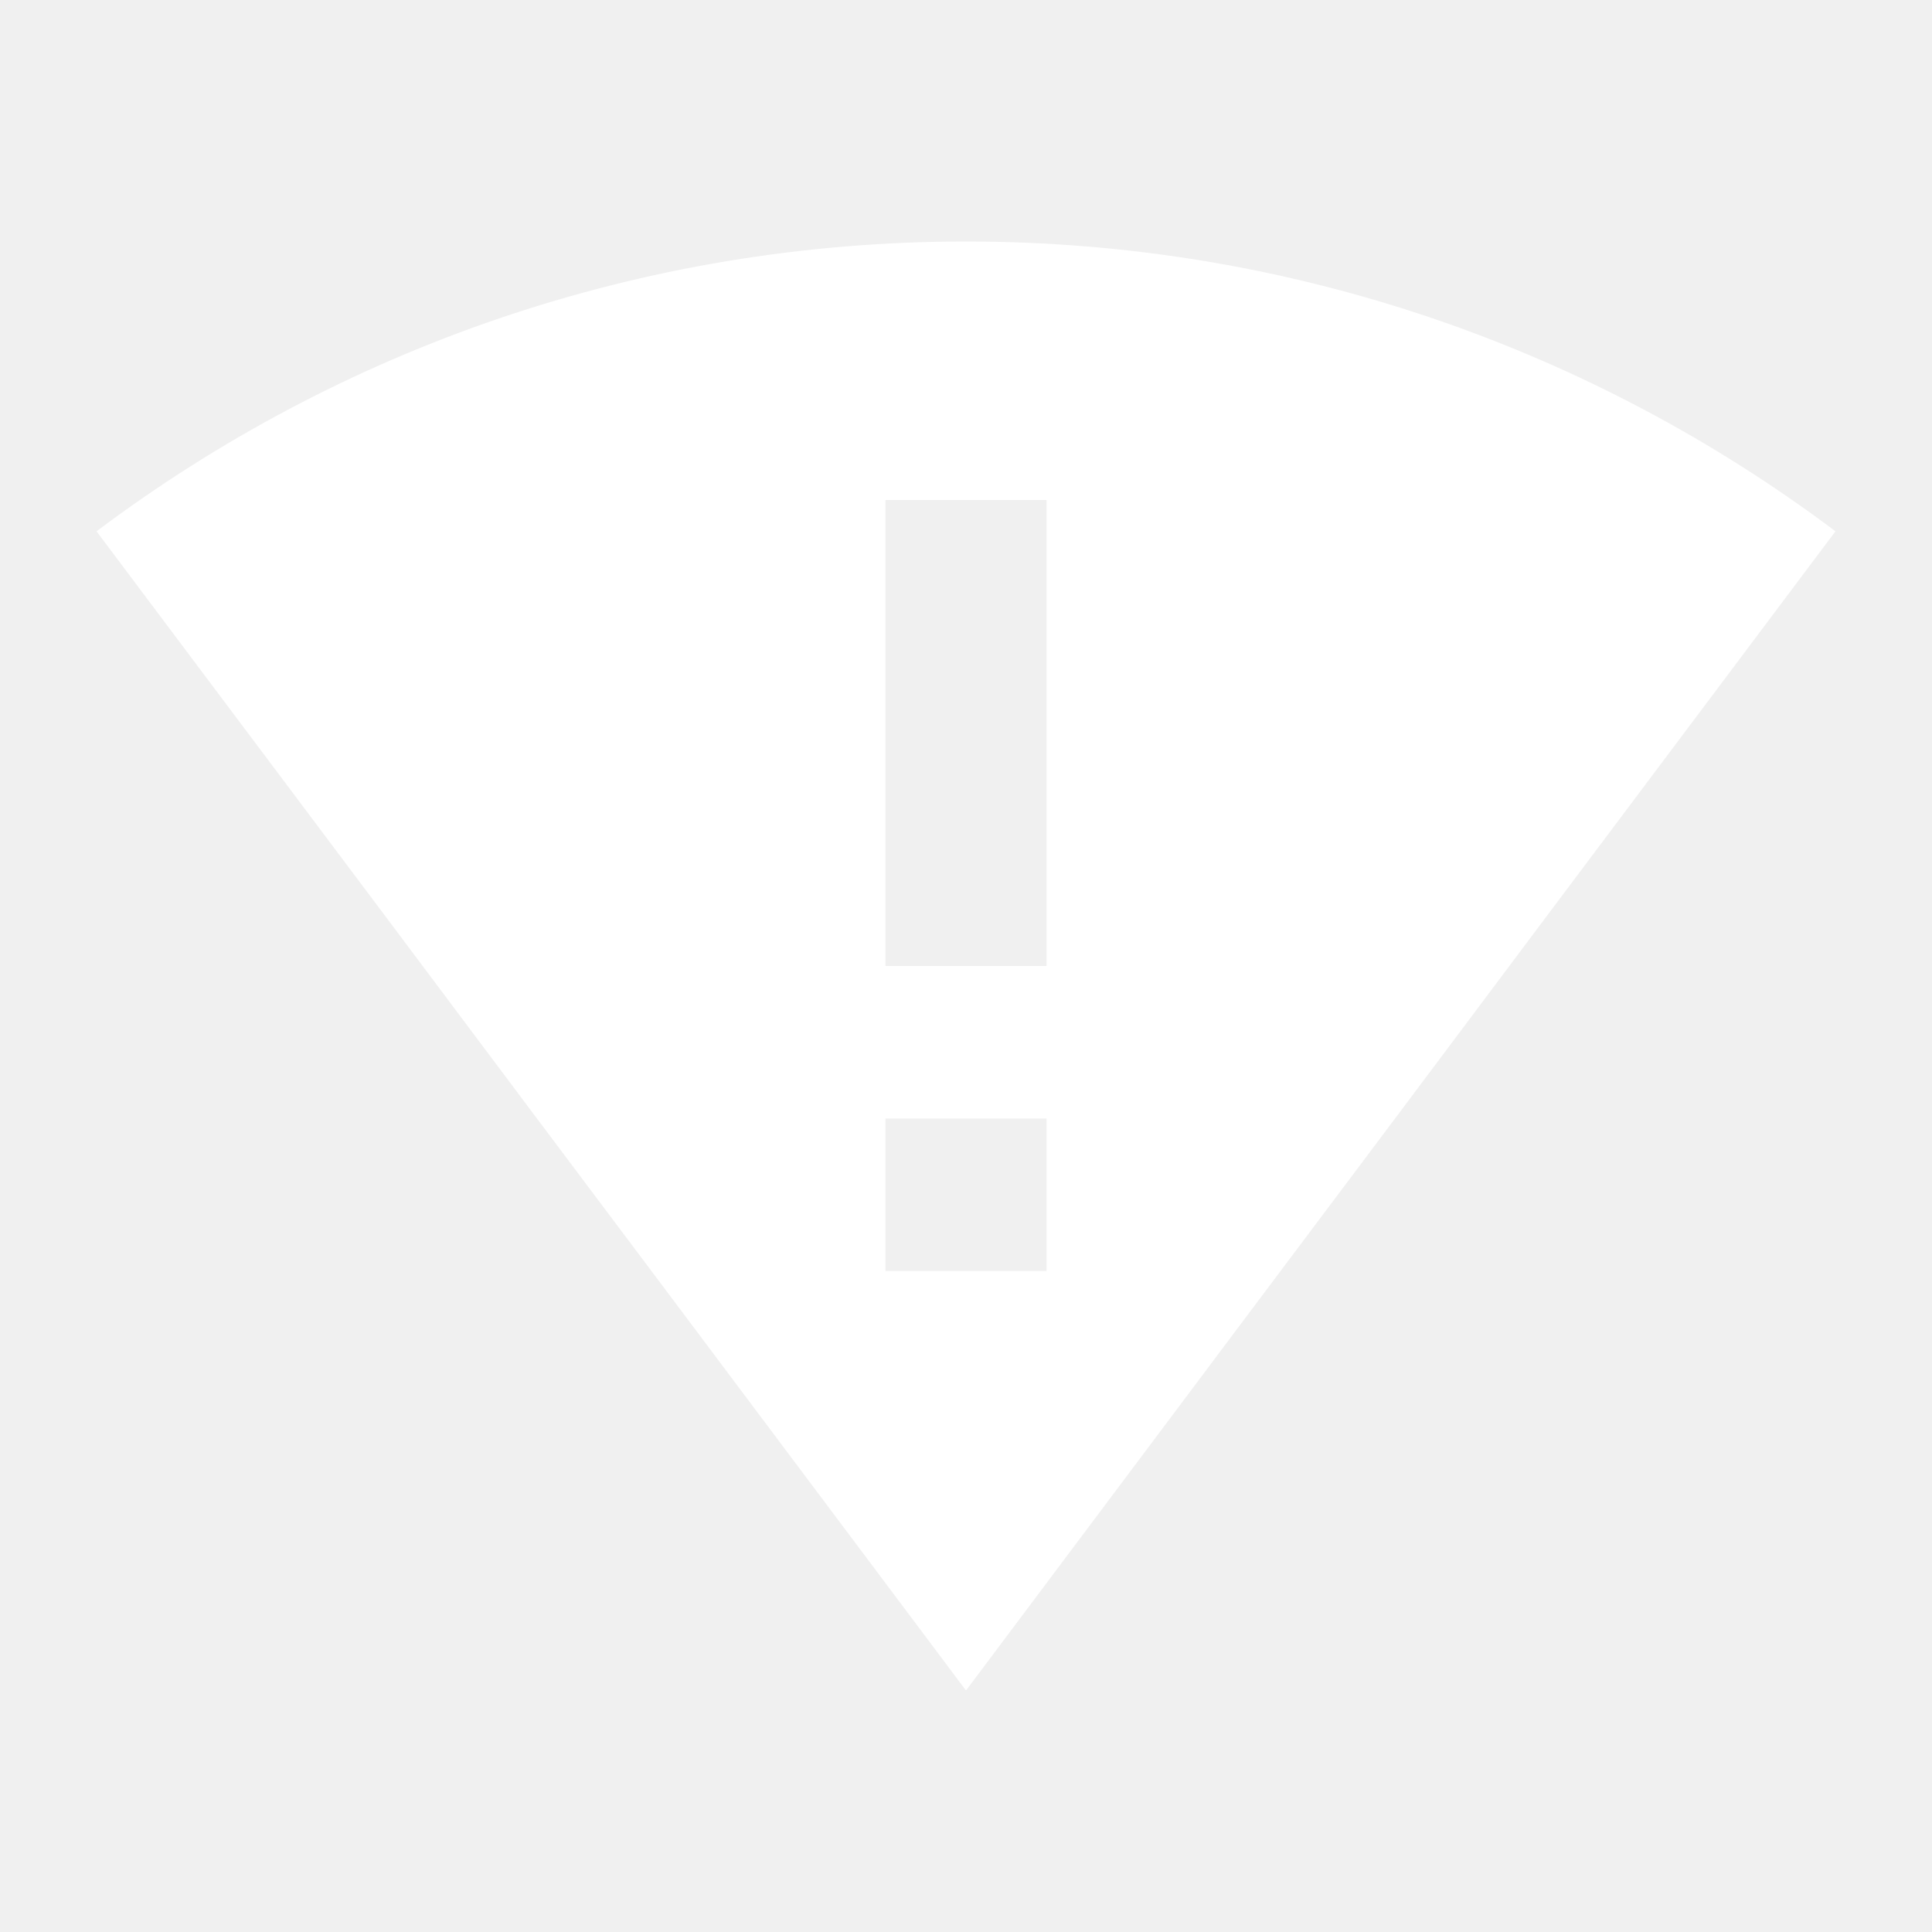
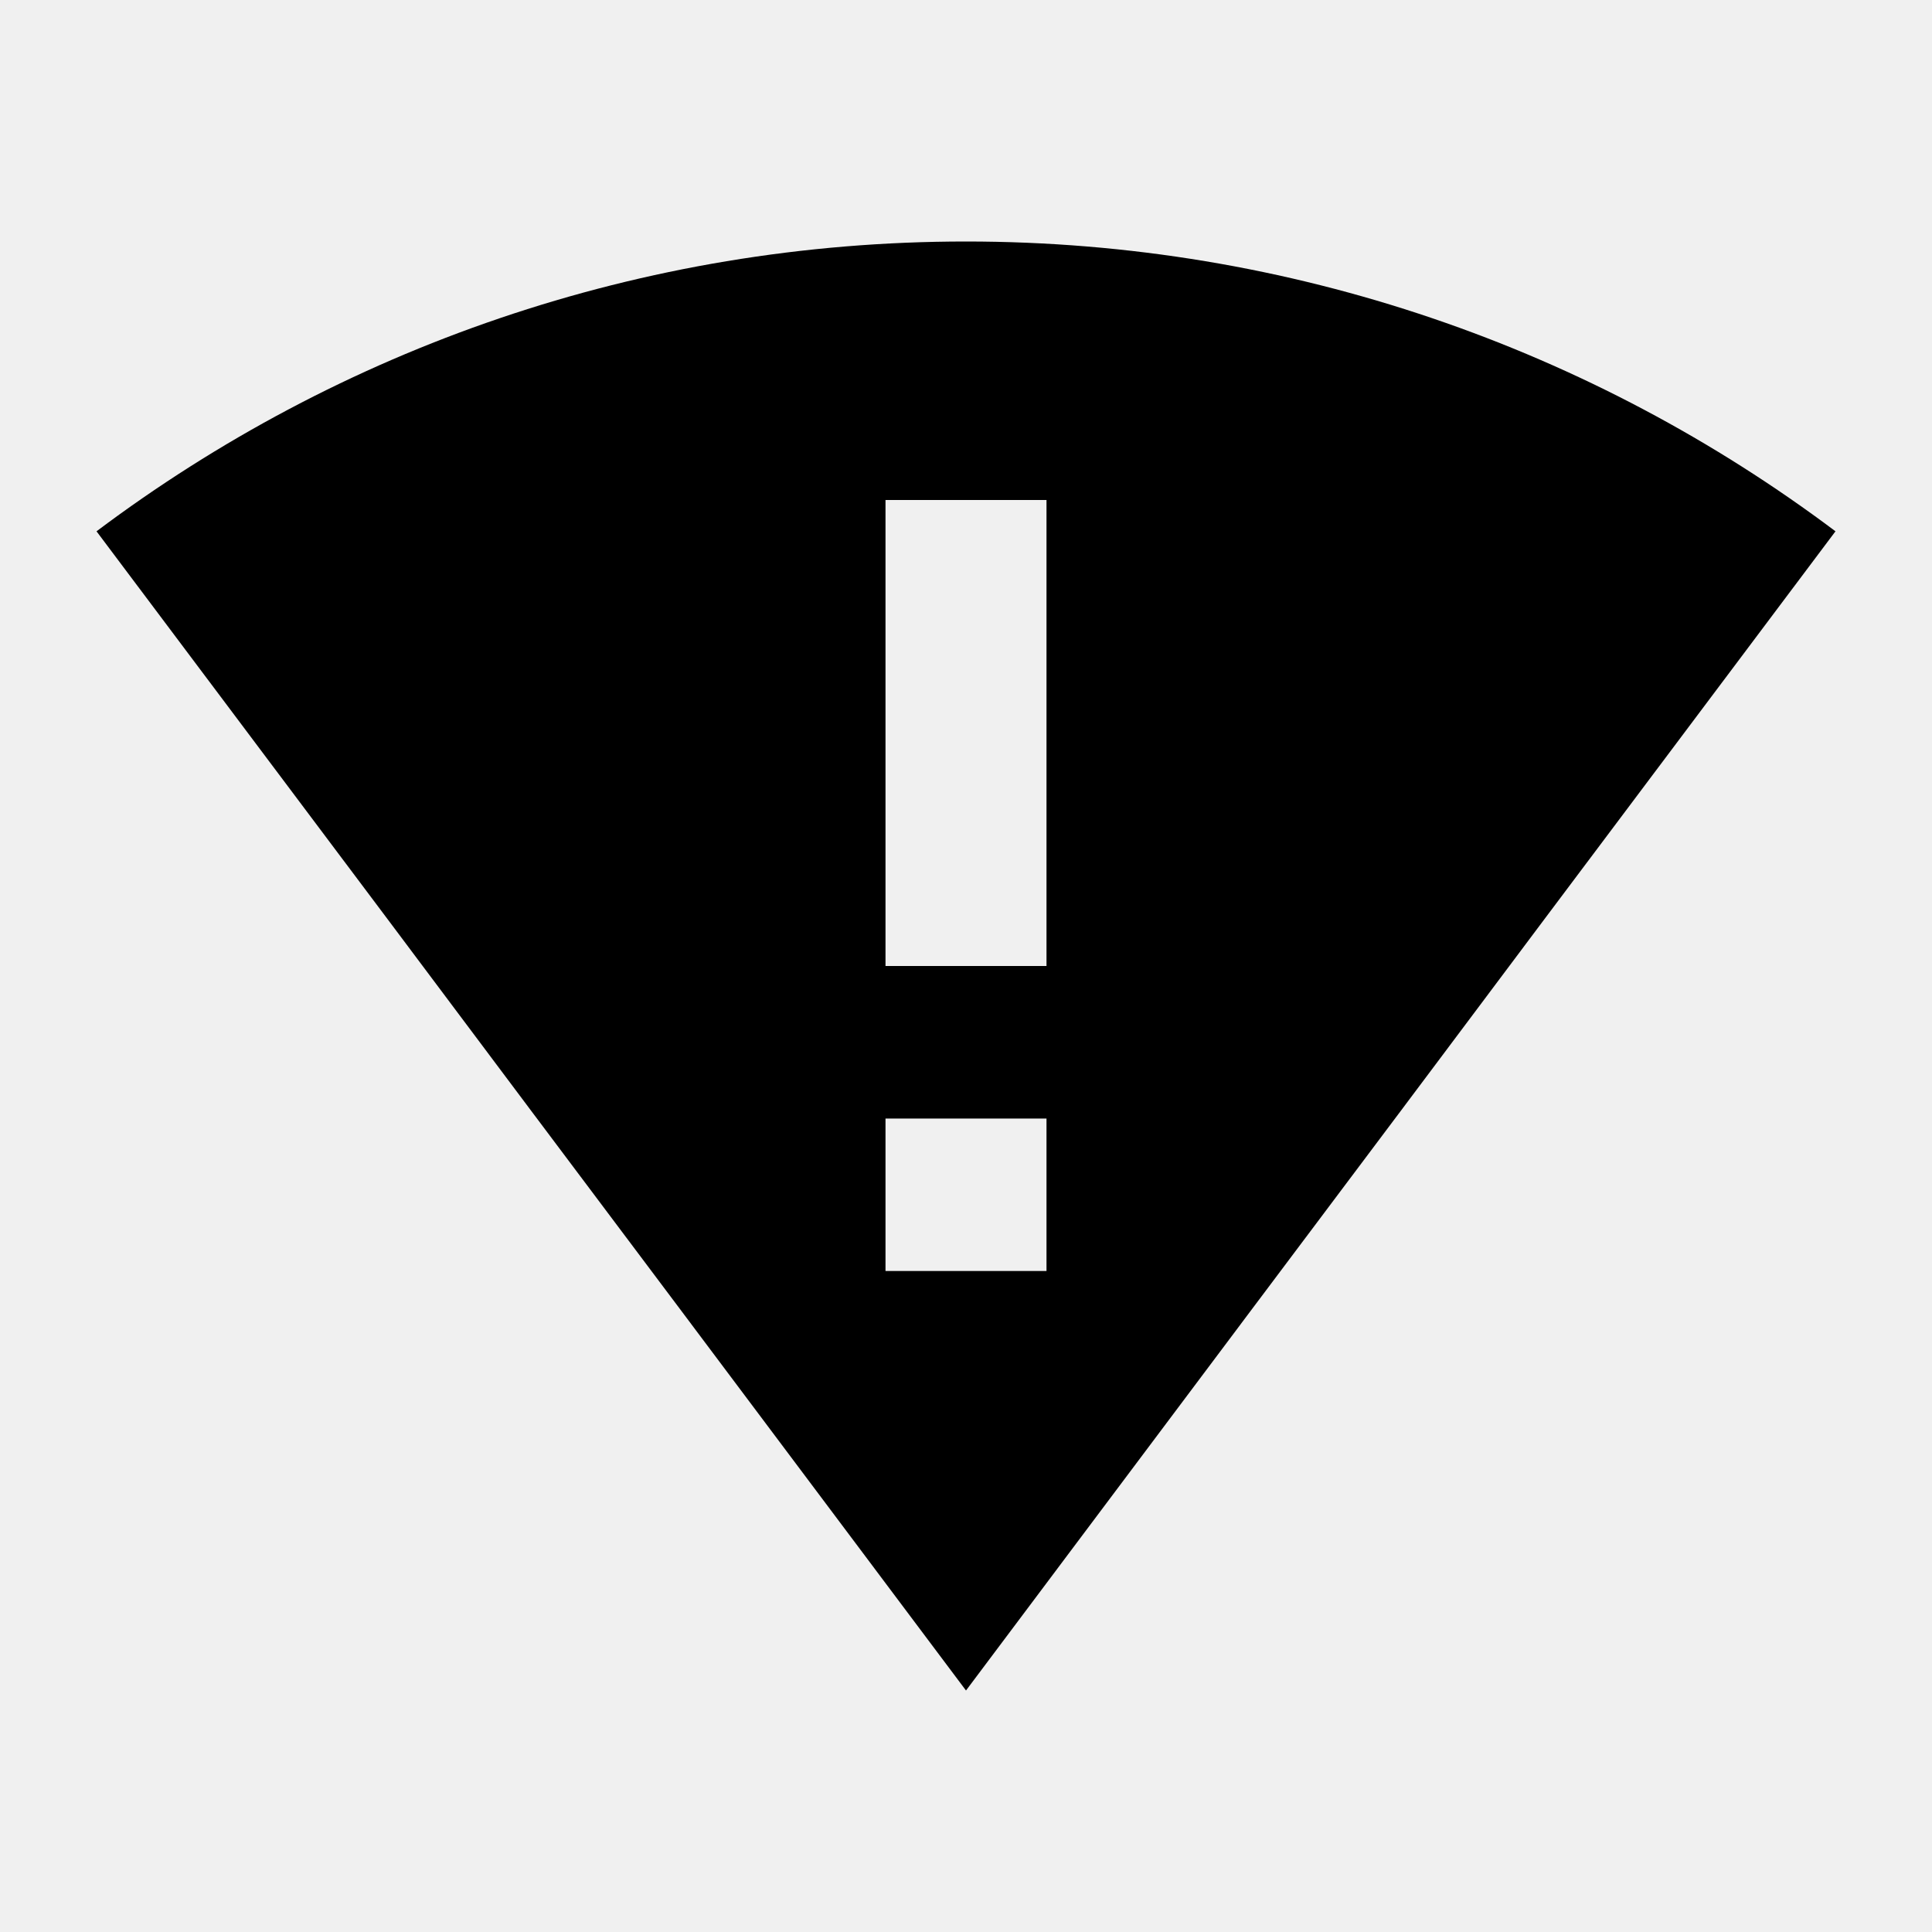
<svg xmlns="http://www.w3.org/2000/svg" version="1.1" width="24" height="24" viewBox="0 0 24 24" id="svg892">
  <defs id="defs896" />
-   <path id="path890" style="fill:#ffffff;font-variation-settings:normal;opacity:1;vector-effect:none;fill-opacity:1;stroke-width:1;stroke-linecap:butt;stroke-linejoin:miter;stroke-miterlimit:4;stroke-dasharray:none;stroke-dashoffset:0;stroke-opacity:1;-inkscape-stroke:none;stop-color:#ffffff;stop-opacity:1" d="M 12 3 C 7.95 3 4.209 4.34 1.199 6.6 L 3 9 L 4.801 11.4 L 6.6 13.801 L 8.4 16.199 L 12 21 L 15.6 16.199 L 17.4 13.801 L 18.252 12.664 L 19.199 11.4 L 21 9 L 22.801 6.6 C 19.791 4.34 16.05 3 12 3 z M 11 6.211 L 13 6.211 L 13 12 L 11 12 L 11 6.211 z M 11 13.895 L 13 13.895 L 13 15.789 L 11 15.789 L 11 13.895 z " />
+   <path id="path890" style="fill:#000000;font-variation-settings:normal;opacity:1;vector-effect:none;fill-opacity:1;stroke-width:1;stroke-linecap:butt;stroke-linejoin:miter;stroke-miterlimit:4;stroke-dasharray:none;stroke-dashoffset:0;stroke-opacity:1;-inkscape-stroke:none;stop-color:#000000;stop-opacity:1" d="M 12 3 C 7.95 3 4.209 4.34 1.199 6.6 L 3 9 L 4.801 11.4 L 6.6 13.801 L 8.4 16.199 L 12 21 L 15.6 16.199 L 17.4 13.801 L 18.252 12.664 L 19.199 11.4 L 21 9 L 22.801 6.6 C 19.791 4.34 16.05 3 12 3 z M 11 6.211 L 13 6.211 L 13 12 L 11 12 L 11 6.211 z M 11 13.895 L 13 13.895 L 13 15.789 L 11 15.789 L 11 13.895 z " />
</svg>
